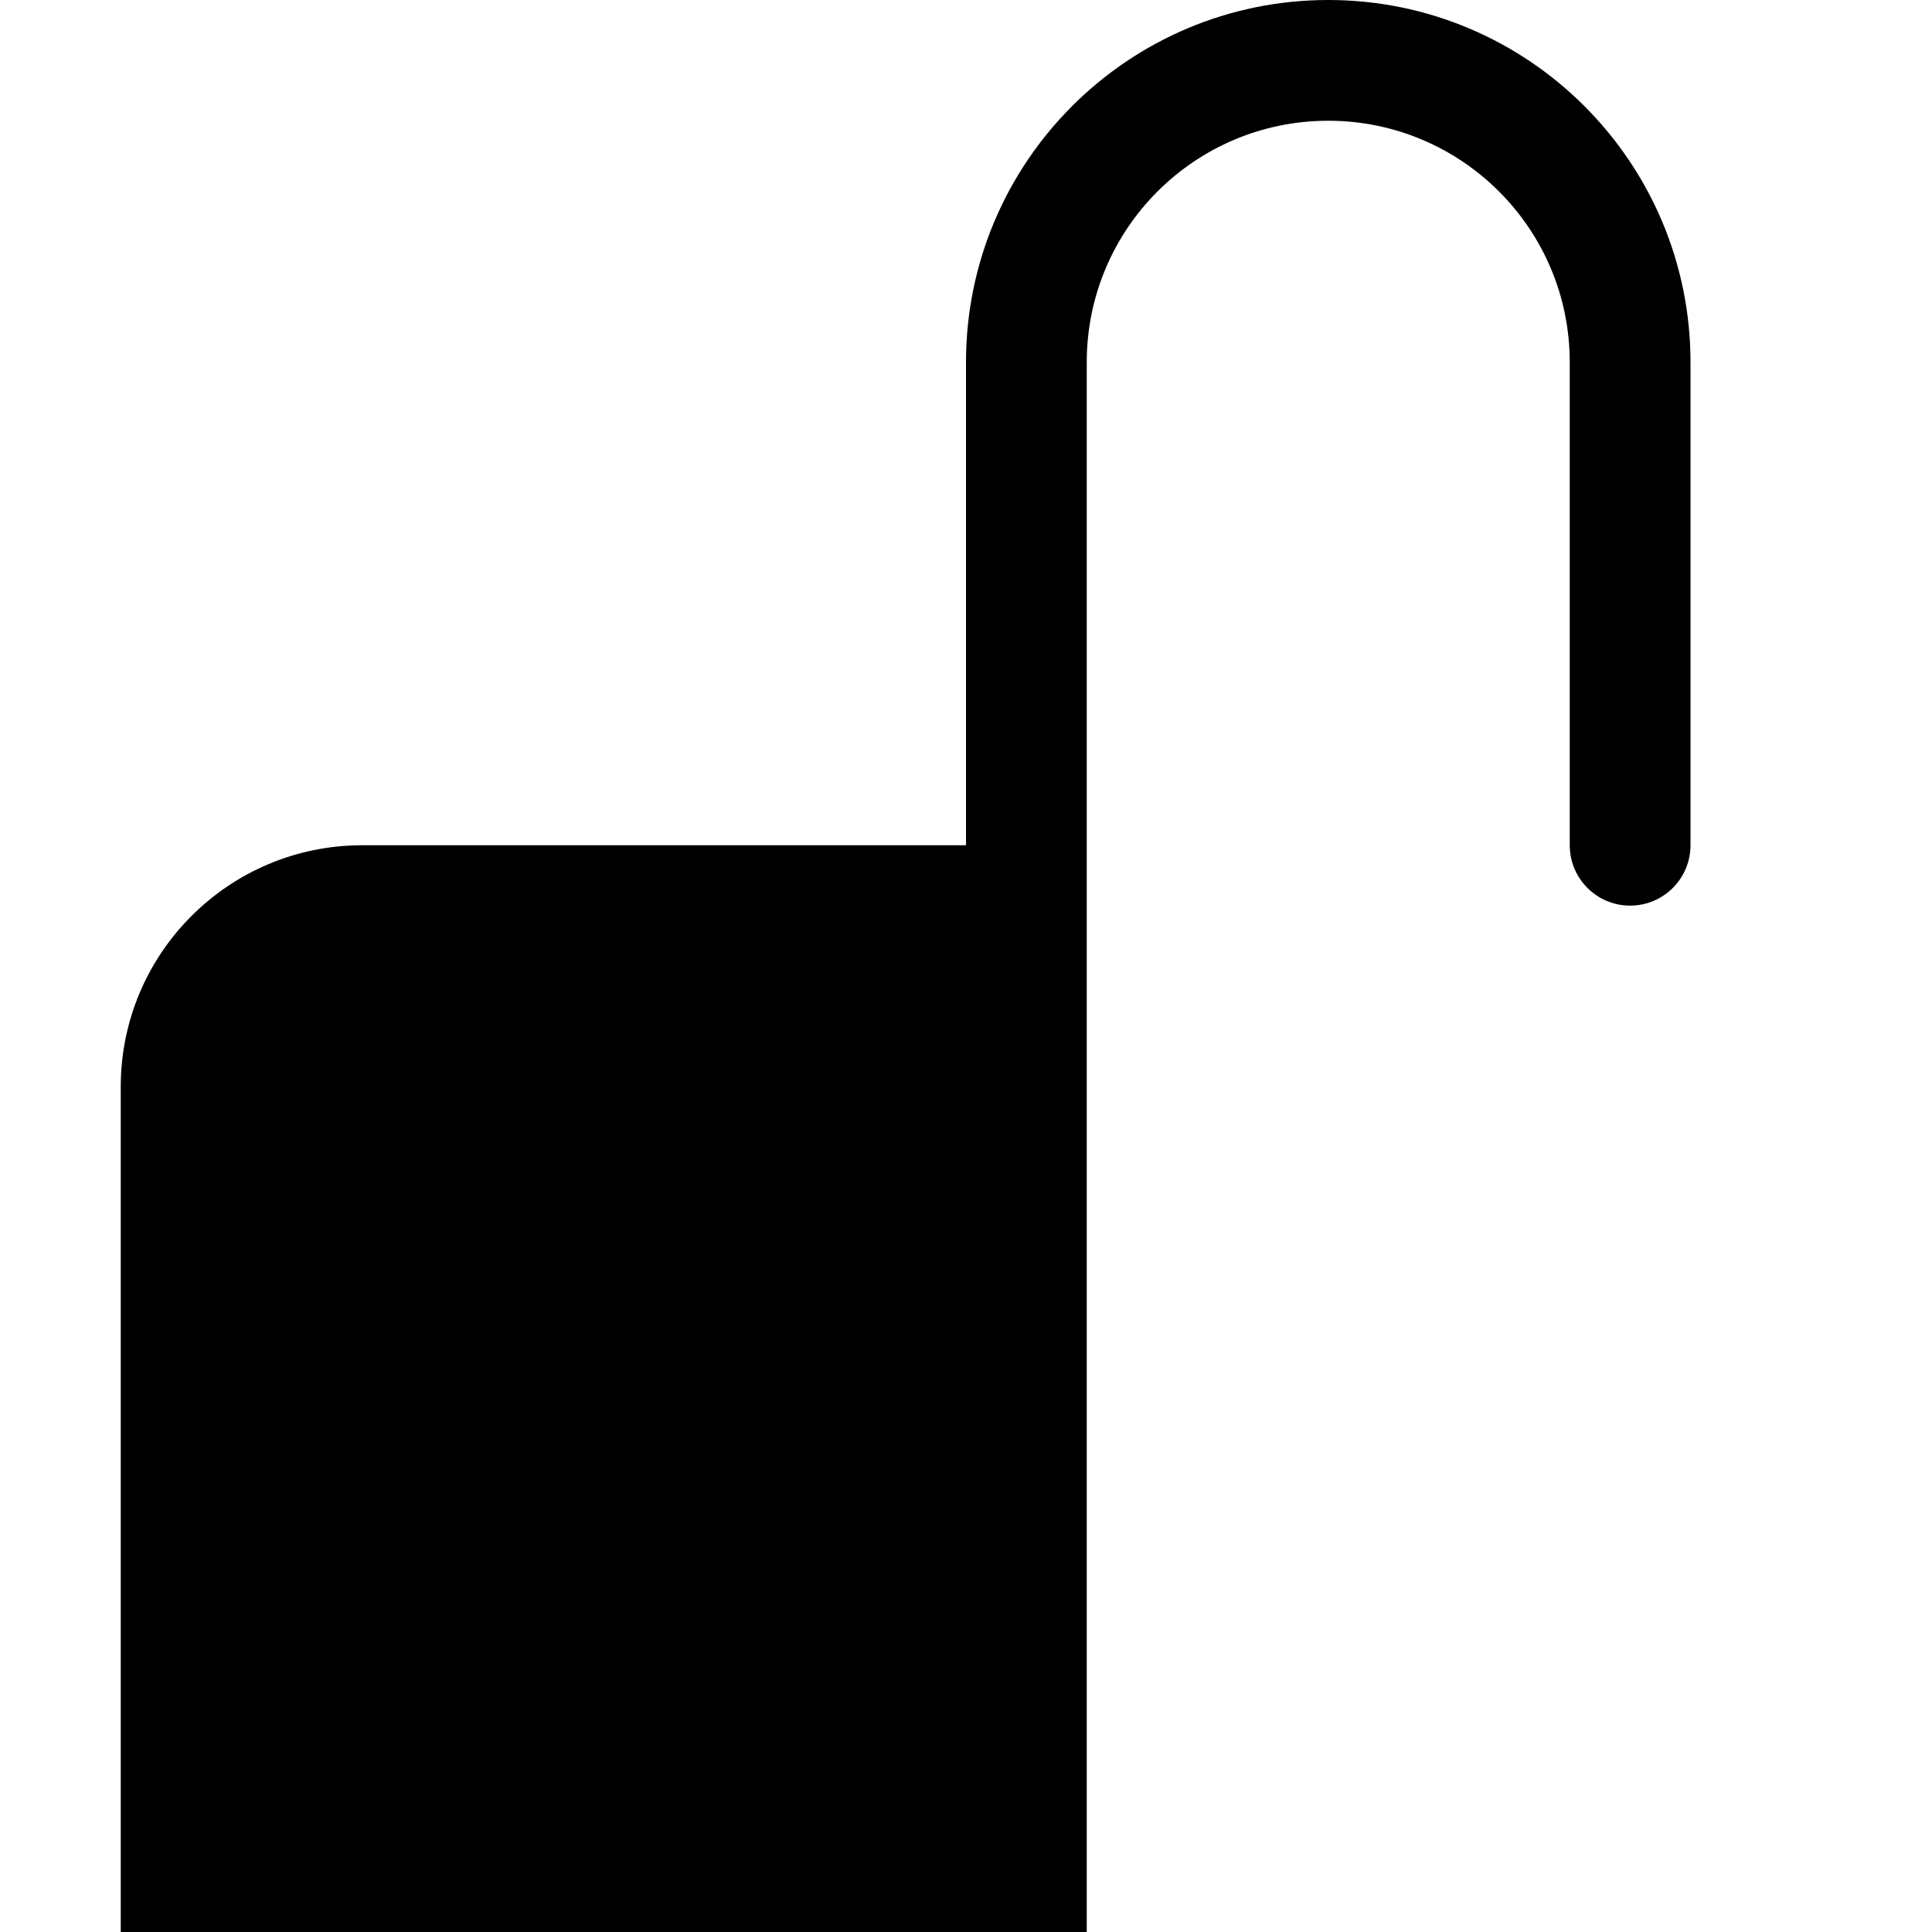
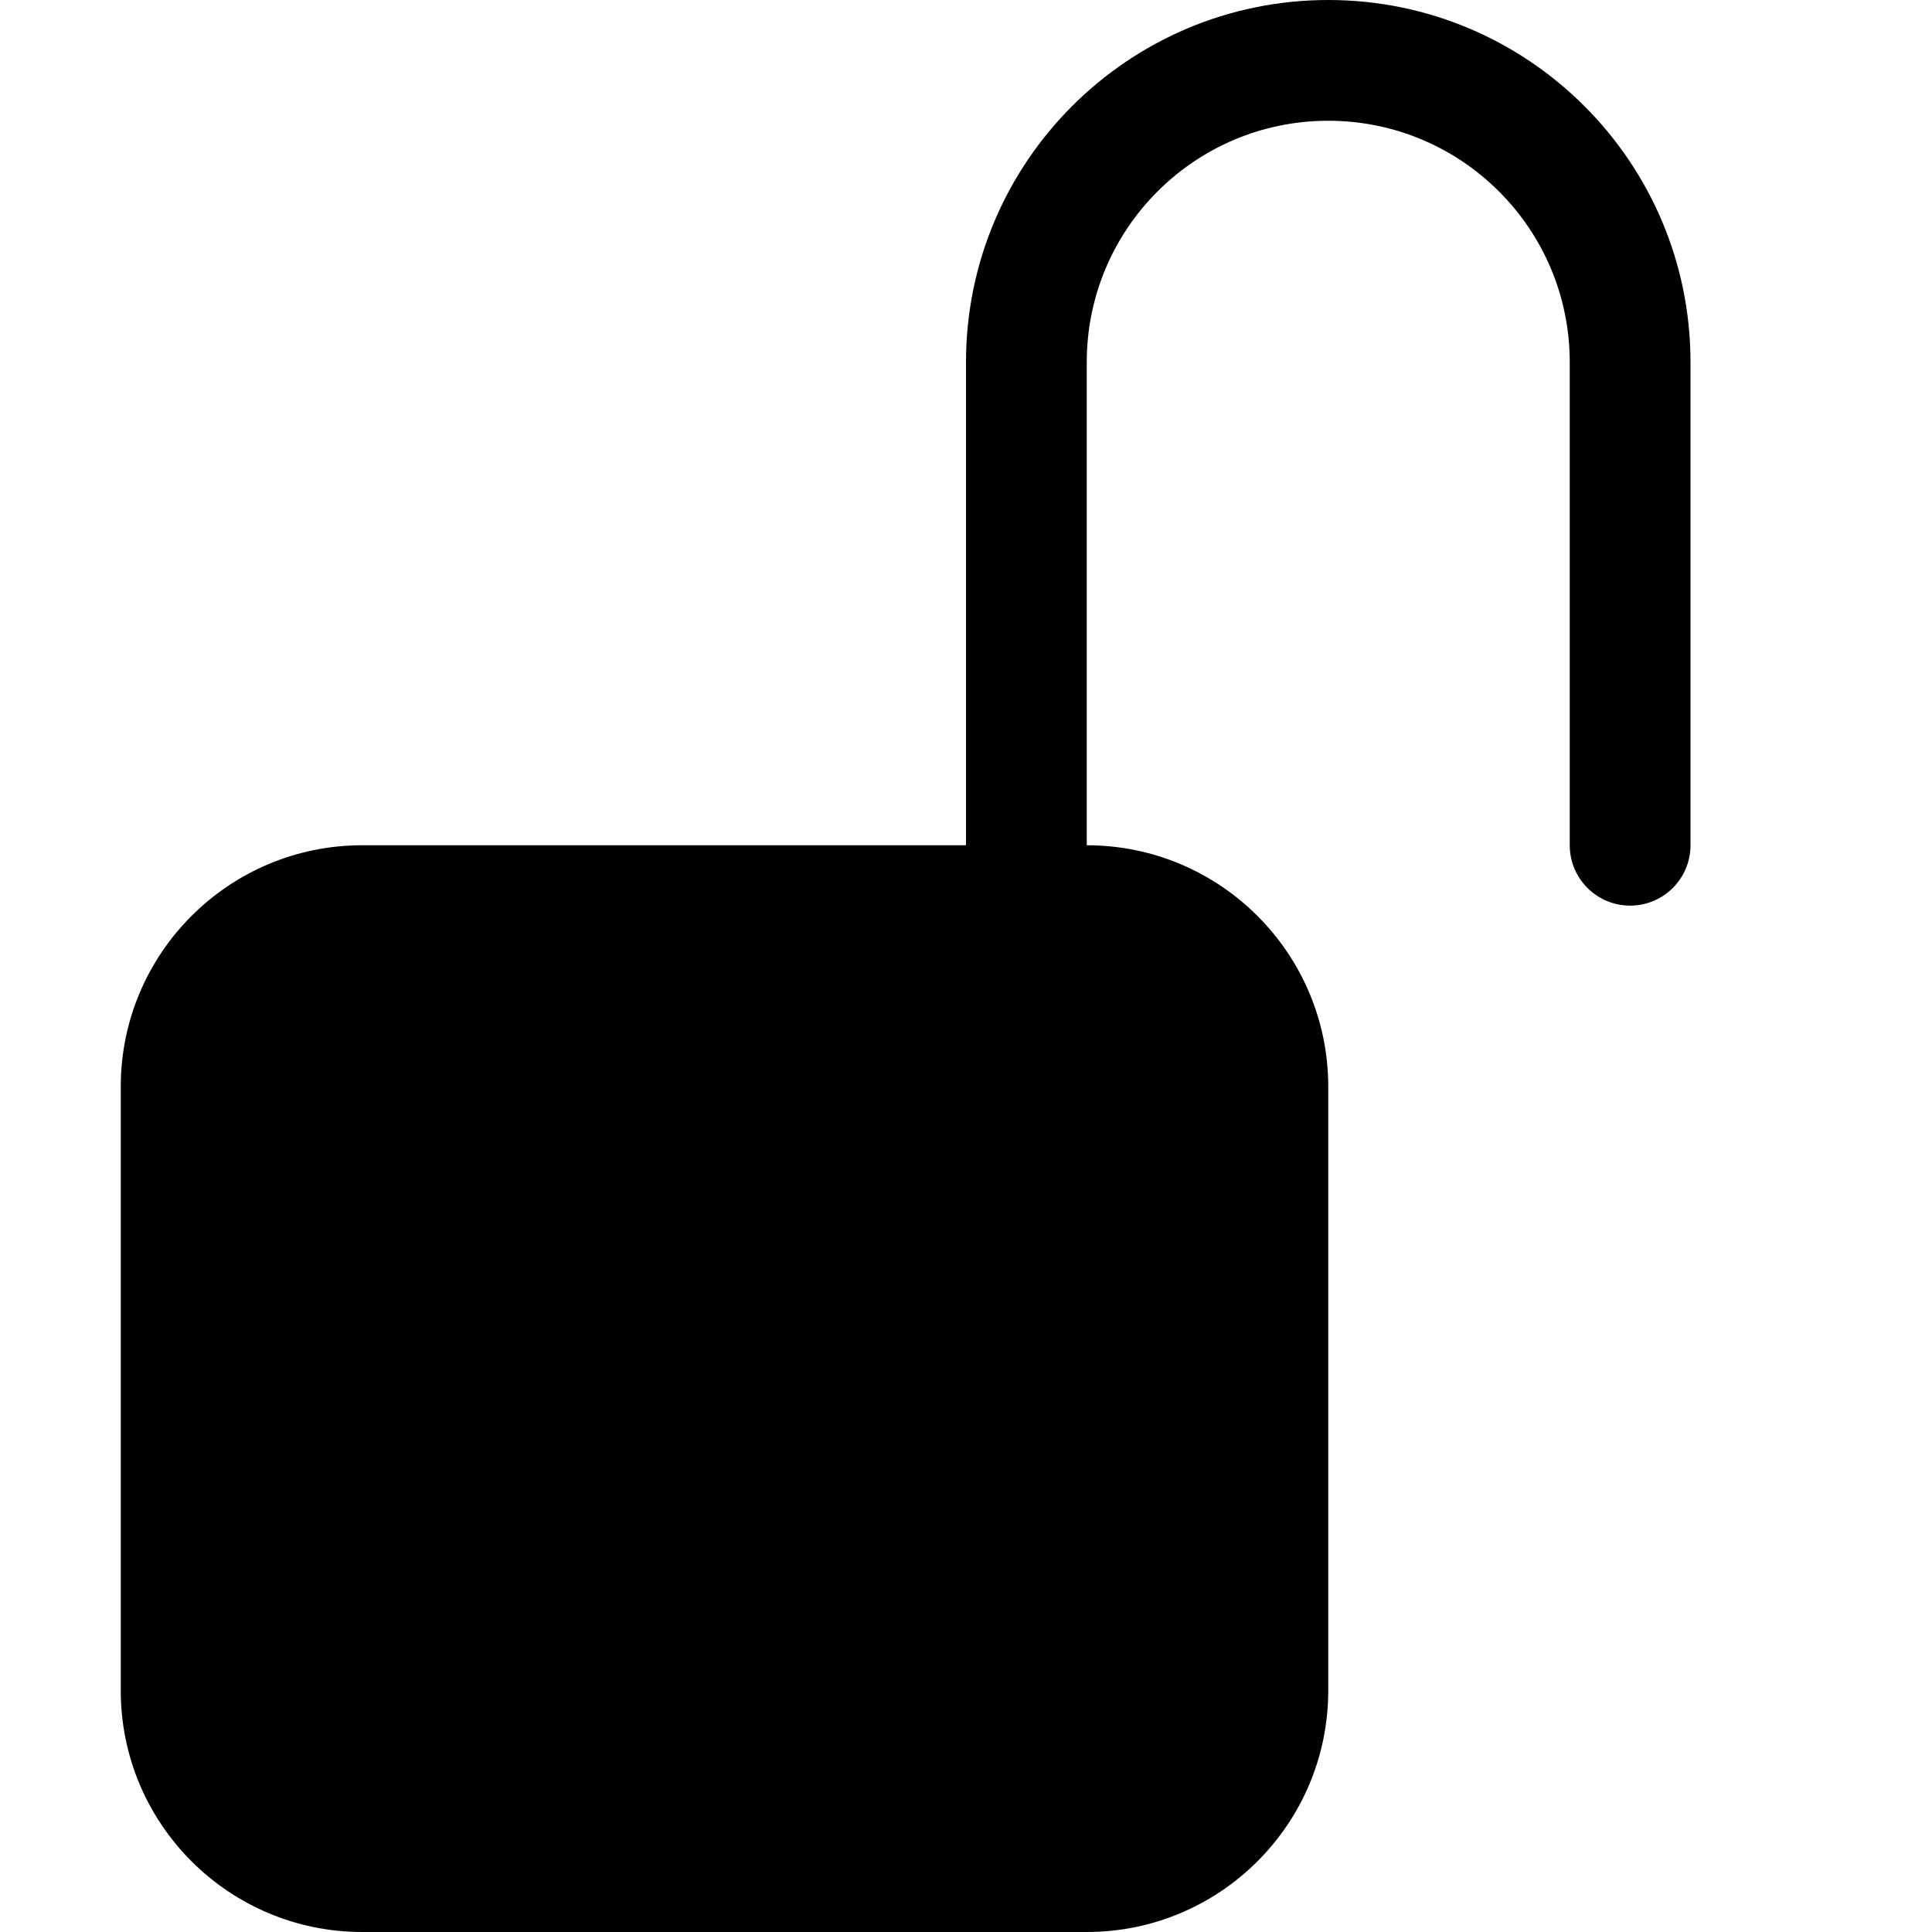
<svg xmlns="http://www.w3.org/2000/svg" width="16" height="16" fill="currentColor" class="bi bi-unlock-fill" viewBox="0 0 16 16">
-   <path d="M11 1a2 2 0 0 0-2 2v4.2 0 0 1 2 2v5a2 2 0 0 1-2 2H3a2 2 0 0 1-2-2V9a2 2 0 0 1 2-2h5V3a3 3 0 0 1 6 0v4a.5.5 0 0 1-1 0V3a2 2 0 0 0-2-2z" />
+   <path d="M11 1a2 2 0 0 0-2 2v4a2 2 0 0 1 2 2v5a2 2 0 0 1-2 2H3a2 2 0 0 1-2-2V9a2 2 0 0 1 2-2h5V3a3 3 0 0 1 6 0v4a.5.5 0 0 1-1 0V3a2 2 0 0 0-2-2z" />
</svg>
